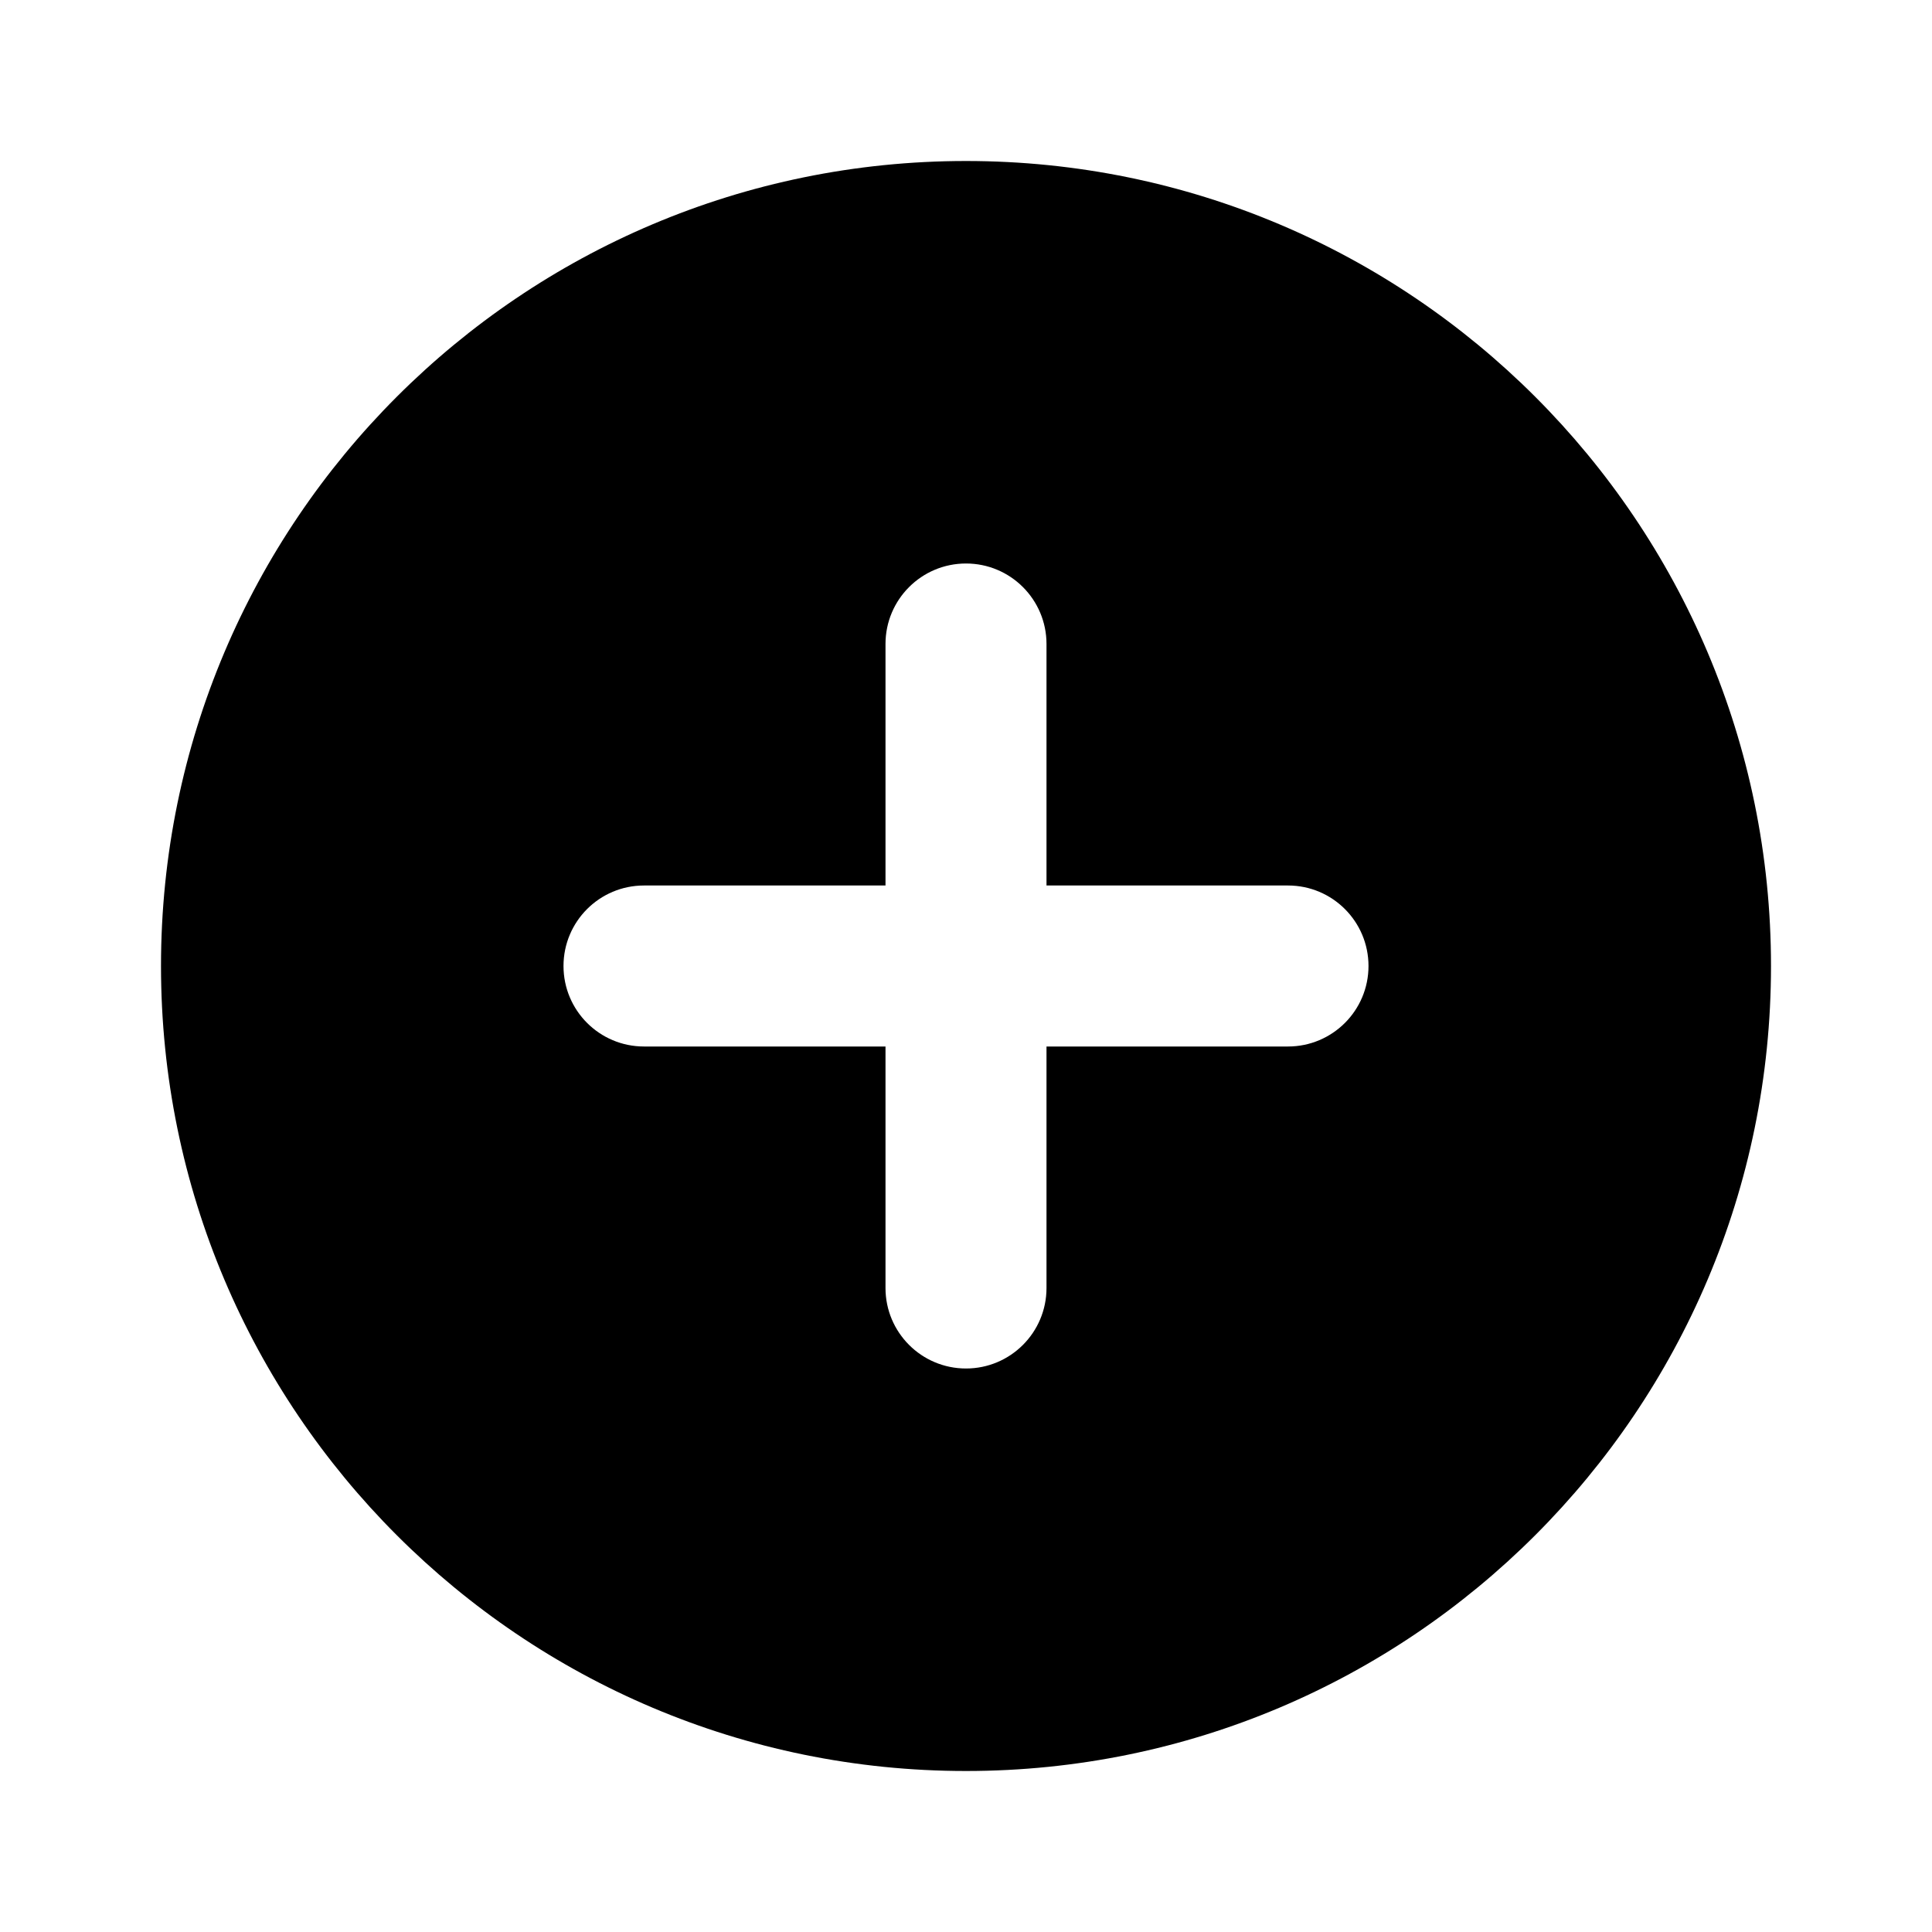
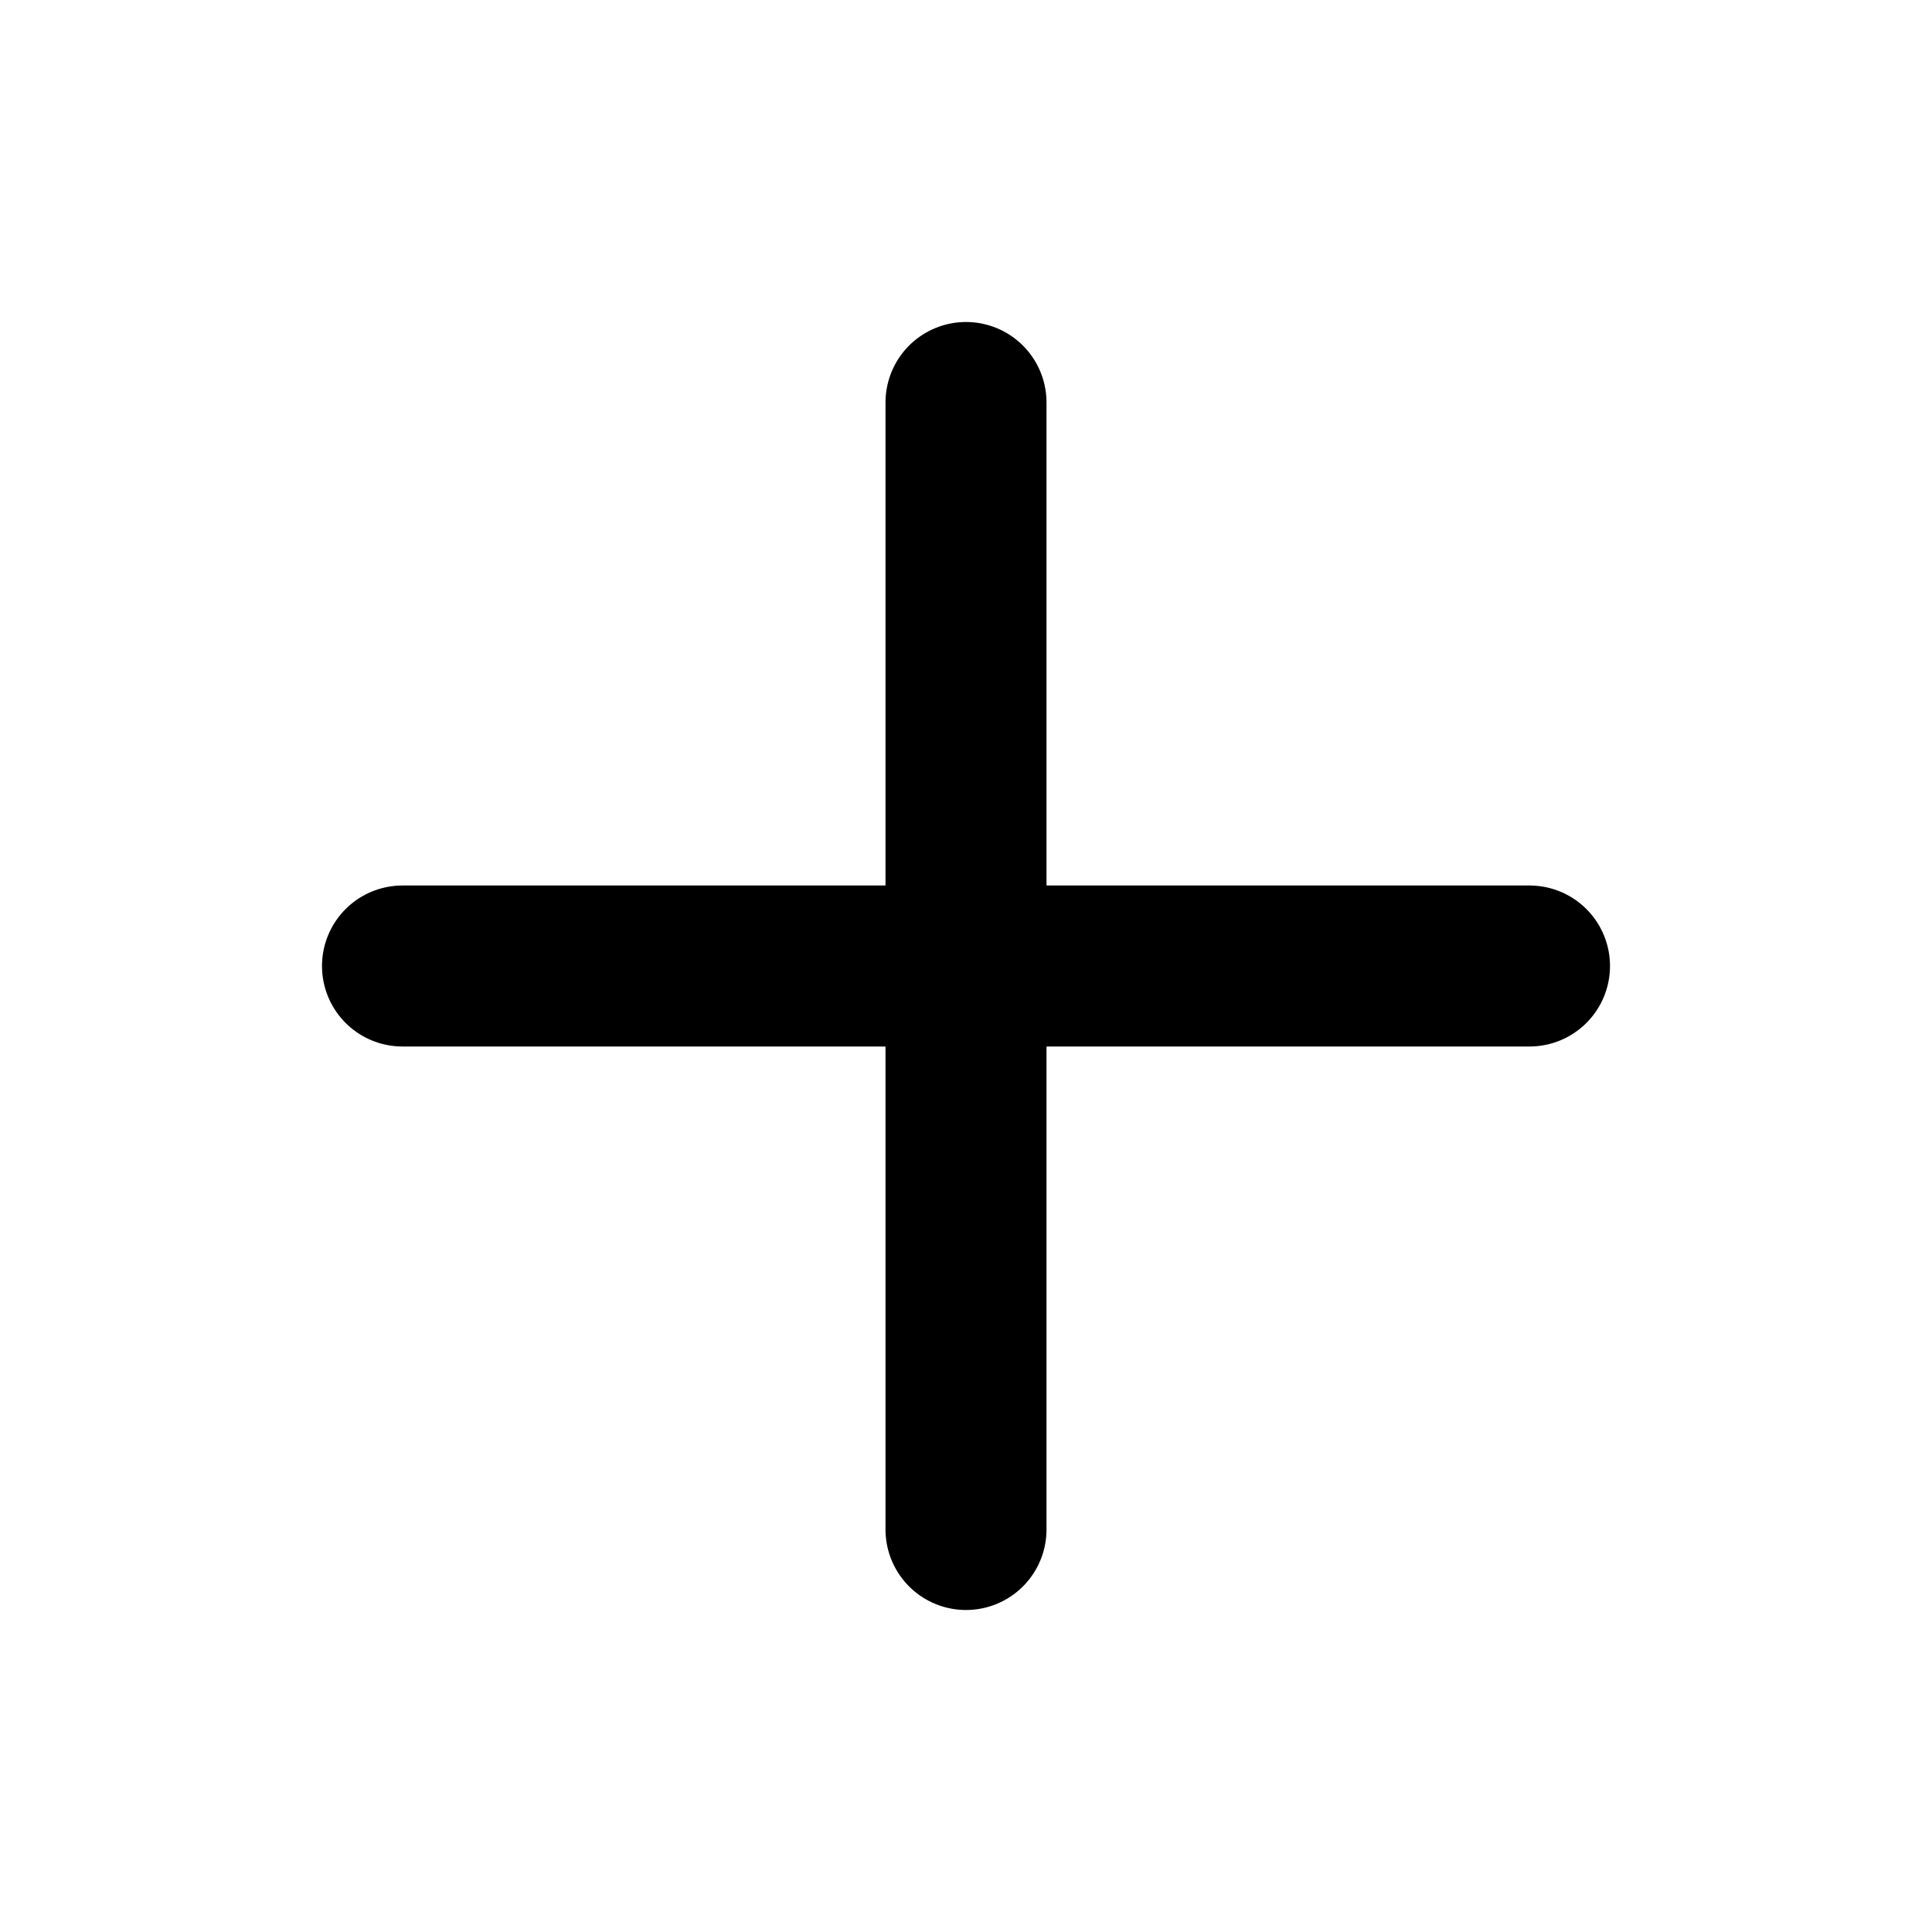
- <svg xmlns="http://www.w3.org/2000/svg" viewBox="0 0 24 24">
-   <path d="M12,2A10,10,0,1,0,22,12,10,10,0,0,0,12,2Zm4,11H13v3a1,1,0,0,1-2,0V13H8a1,1,0,0,1,0-2h3V8a1,1,0,0,1,2,0v3h3a1,1,0,0,1,0,2Z" />
+ <svg xmlns="http://www.w3.org/2000/svg" width="24" height="24" viewBox="0 0 24 24" fill="none" stroke="currentColor" stroke-width="2" stroke-linecap="round" stroke-linejoin="round" class="icon icon-tabler icons-tabler-outline icon-tabler-plus">
+   <path stroke="none" d="M0 0h24v24H0z" fill="none" />
+   <path d="M12 5l0 14" />
+   <path d="M5 12l14 0" />
</svg>
